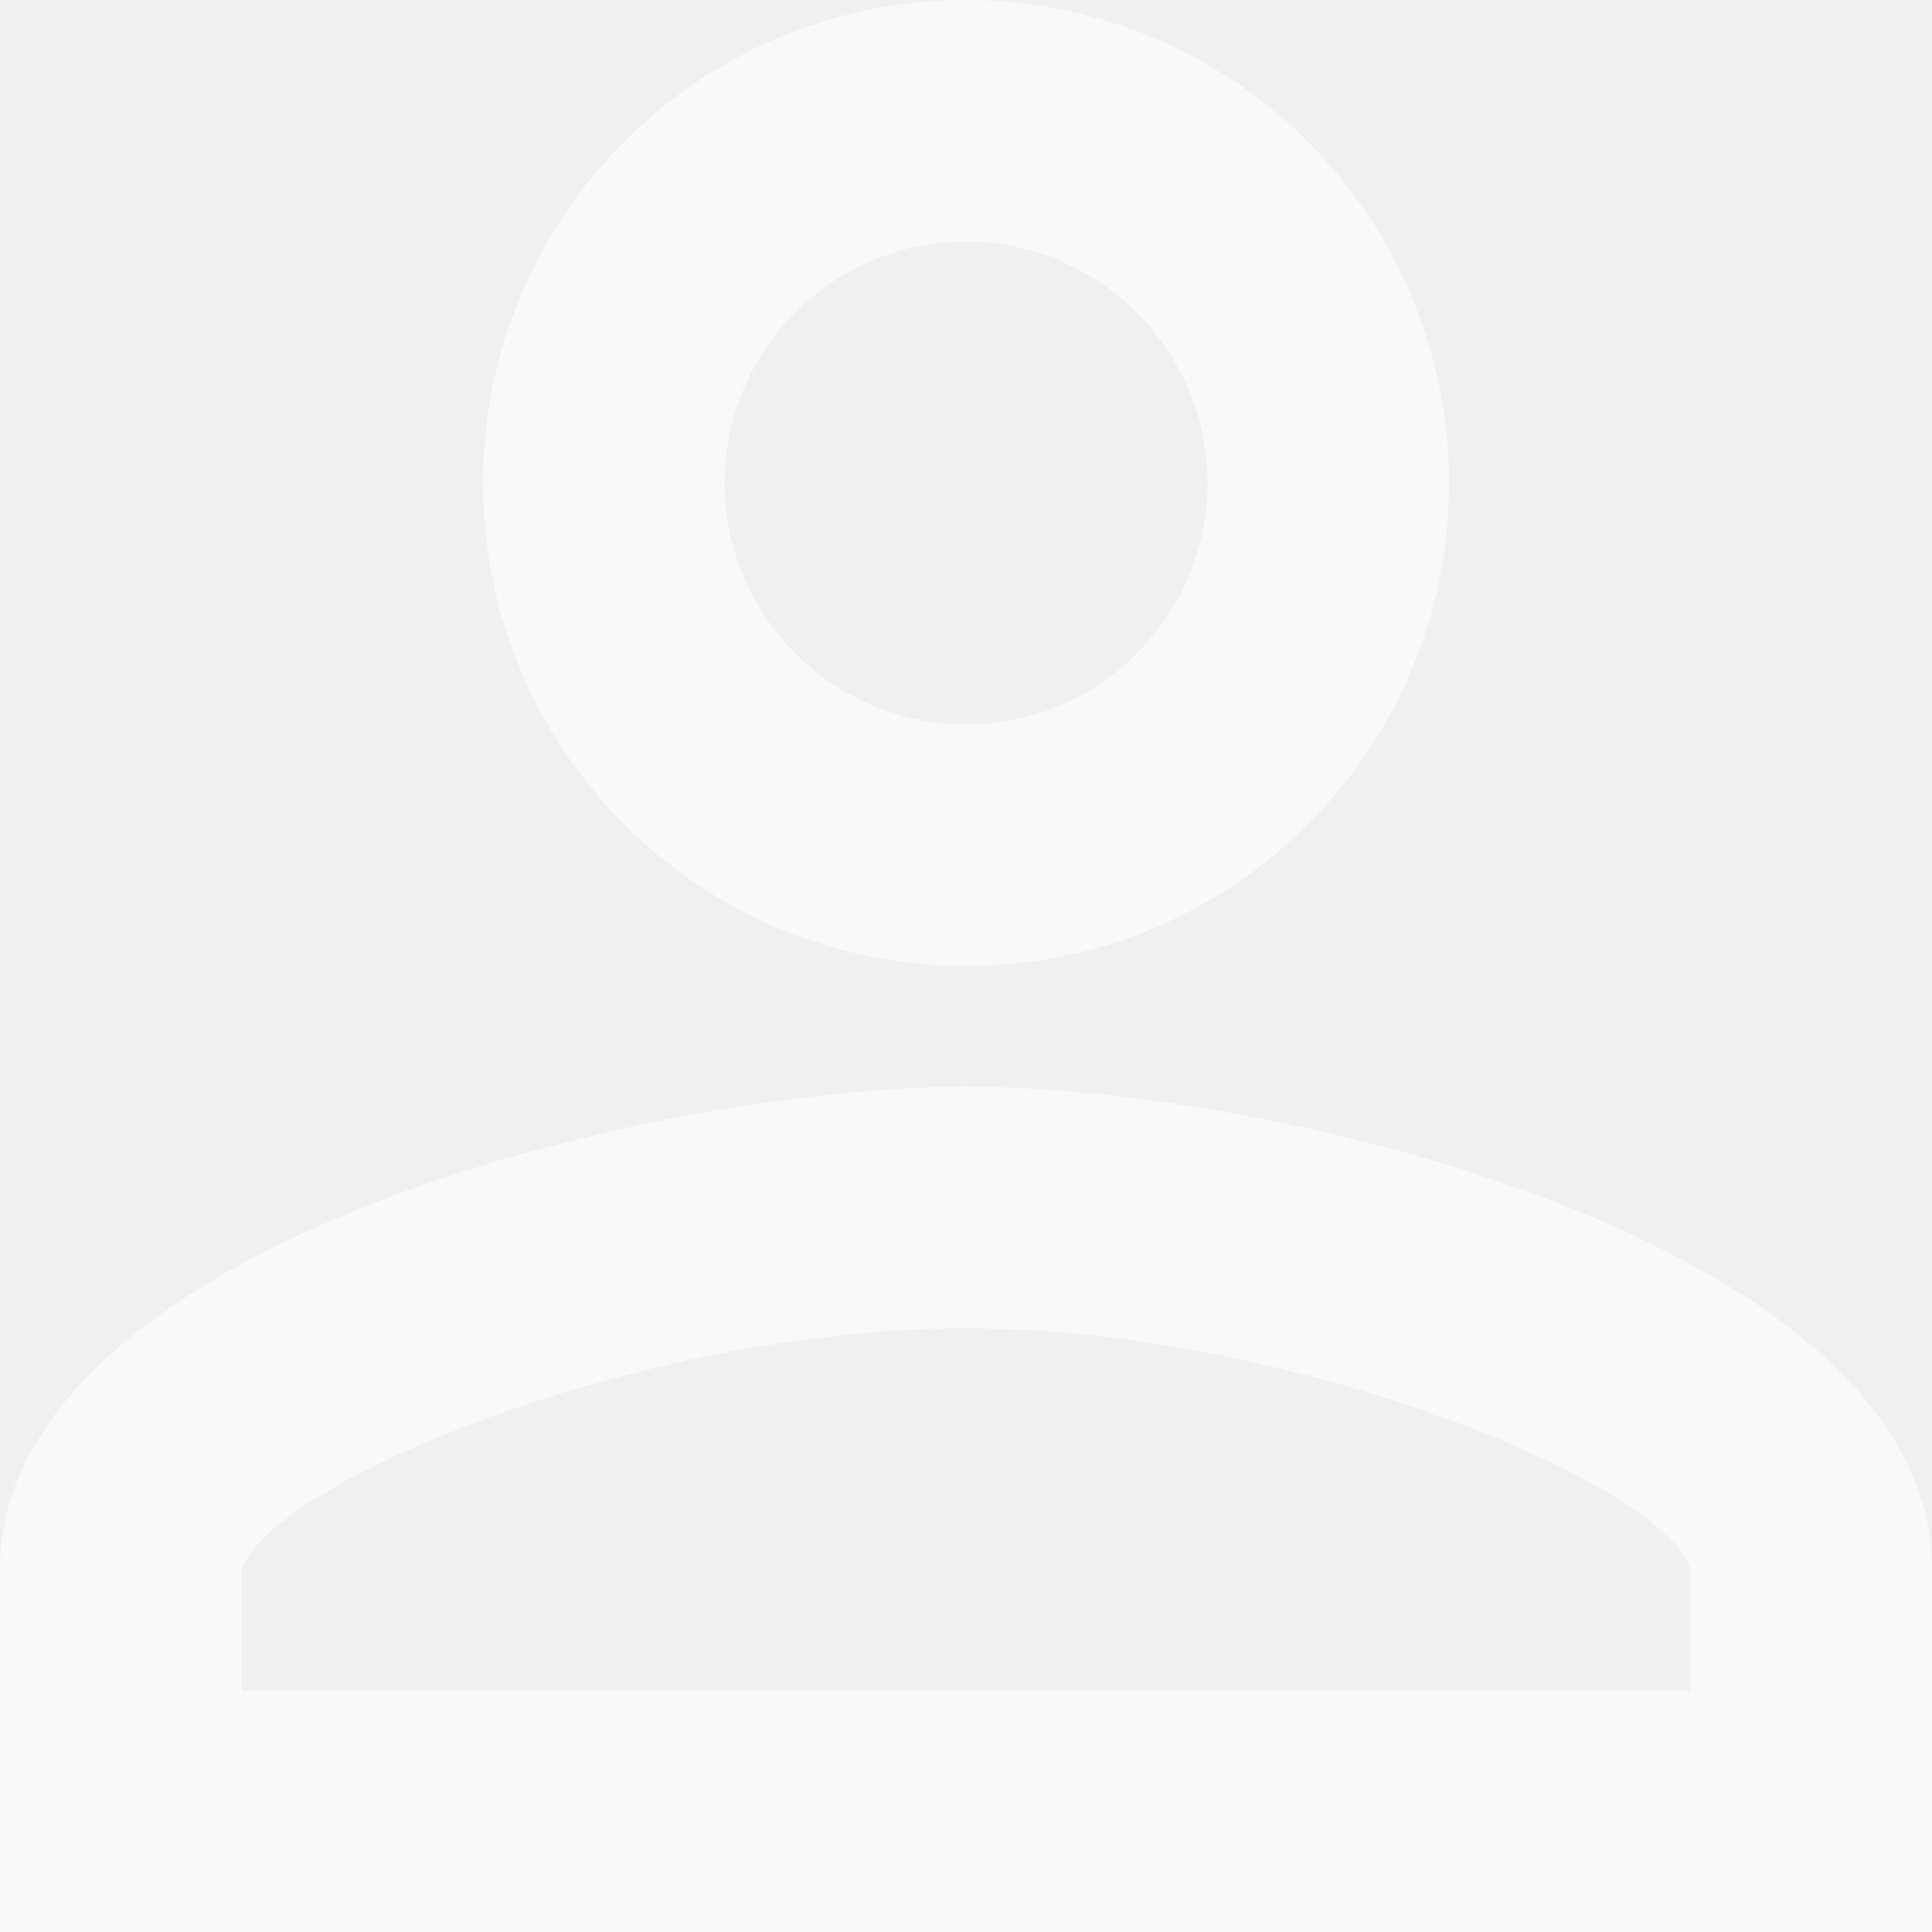
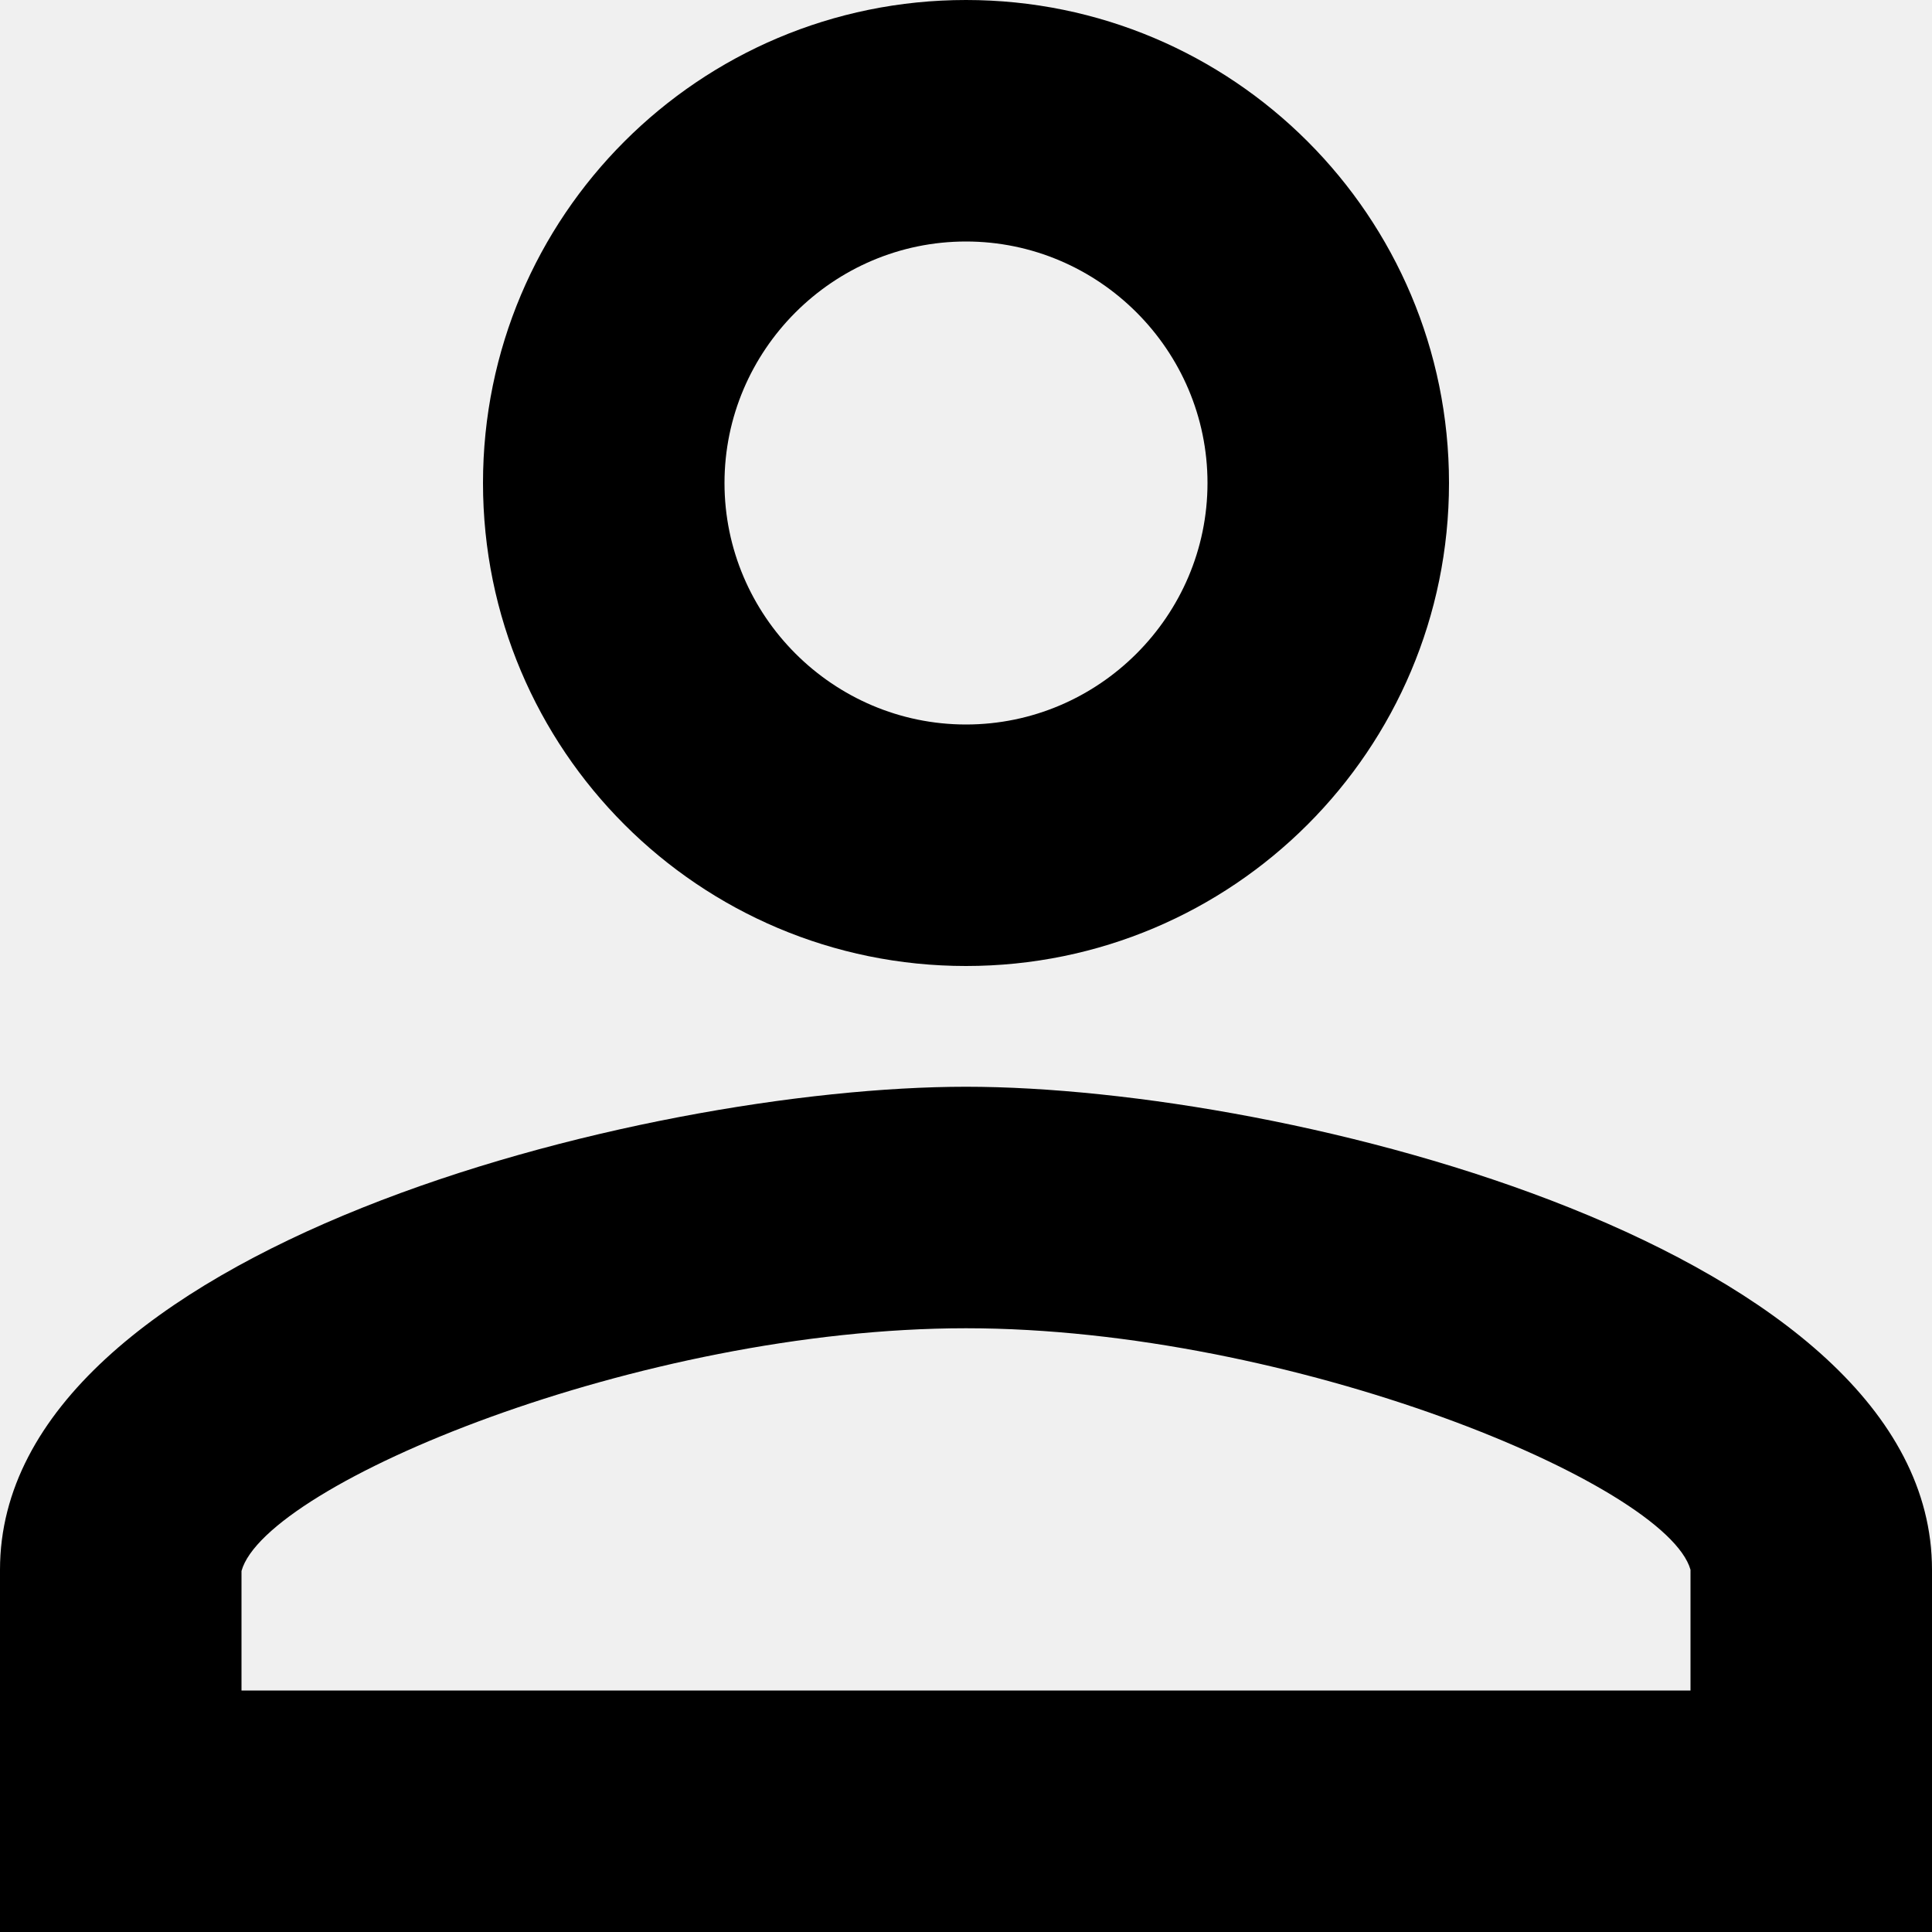
<svg xmlns="http://www.w3.org/2000/svg" width="16" height="16" viewBox="0 0 16 16" fill="none">
-   <path d="M8 2C9.1 2 10 2.9 10 4C10 5.1 9.1 6 8 6C6.9 6 6 5.1 6 4C6 2.9 6.9 2 8 2ZM8 11C10.7 11 13.8 12.29 14 13V14H2V13.01C2.2 12.29 5.3 11 8 11ZM8 0C5.79 0 4 1.79 4 4C4 6.21 5.79 8 8 8C10.21 8 12 6.21 12 4C12 1.79 10.21 0 8 0ZM8 9C5.33 9 0 10.34 0 13V16H16V13C16 10.34 10.67 9 8 9Z" fill="white" fill-opacity="0.6" />
+   <path d="M8 2C9.1 2 10 2.9 10 4C10 5.1 9.1 6 8 6C6.9 6 6 5.1 6 4C6 2.9 6.9 2 8 2ZM8 11C10.7 11 13.8 12.29 14 13V14H2V13.01C2.2 12.29 5.3 11 8 11ZM8 0C5.79 0 4 1.79 4 4C4 6.21 5.79 8 8 8C10.21 8 12 6.21 12 4C12 1.79 10.21 0 8 0ZM8 9C5.33 9 0 10.34 0 13V16H16V13C16 10.34 10.67 9 8 9Z" fill="currentColor" />
</svg>
